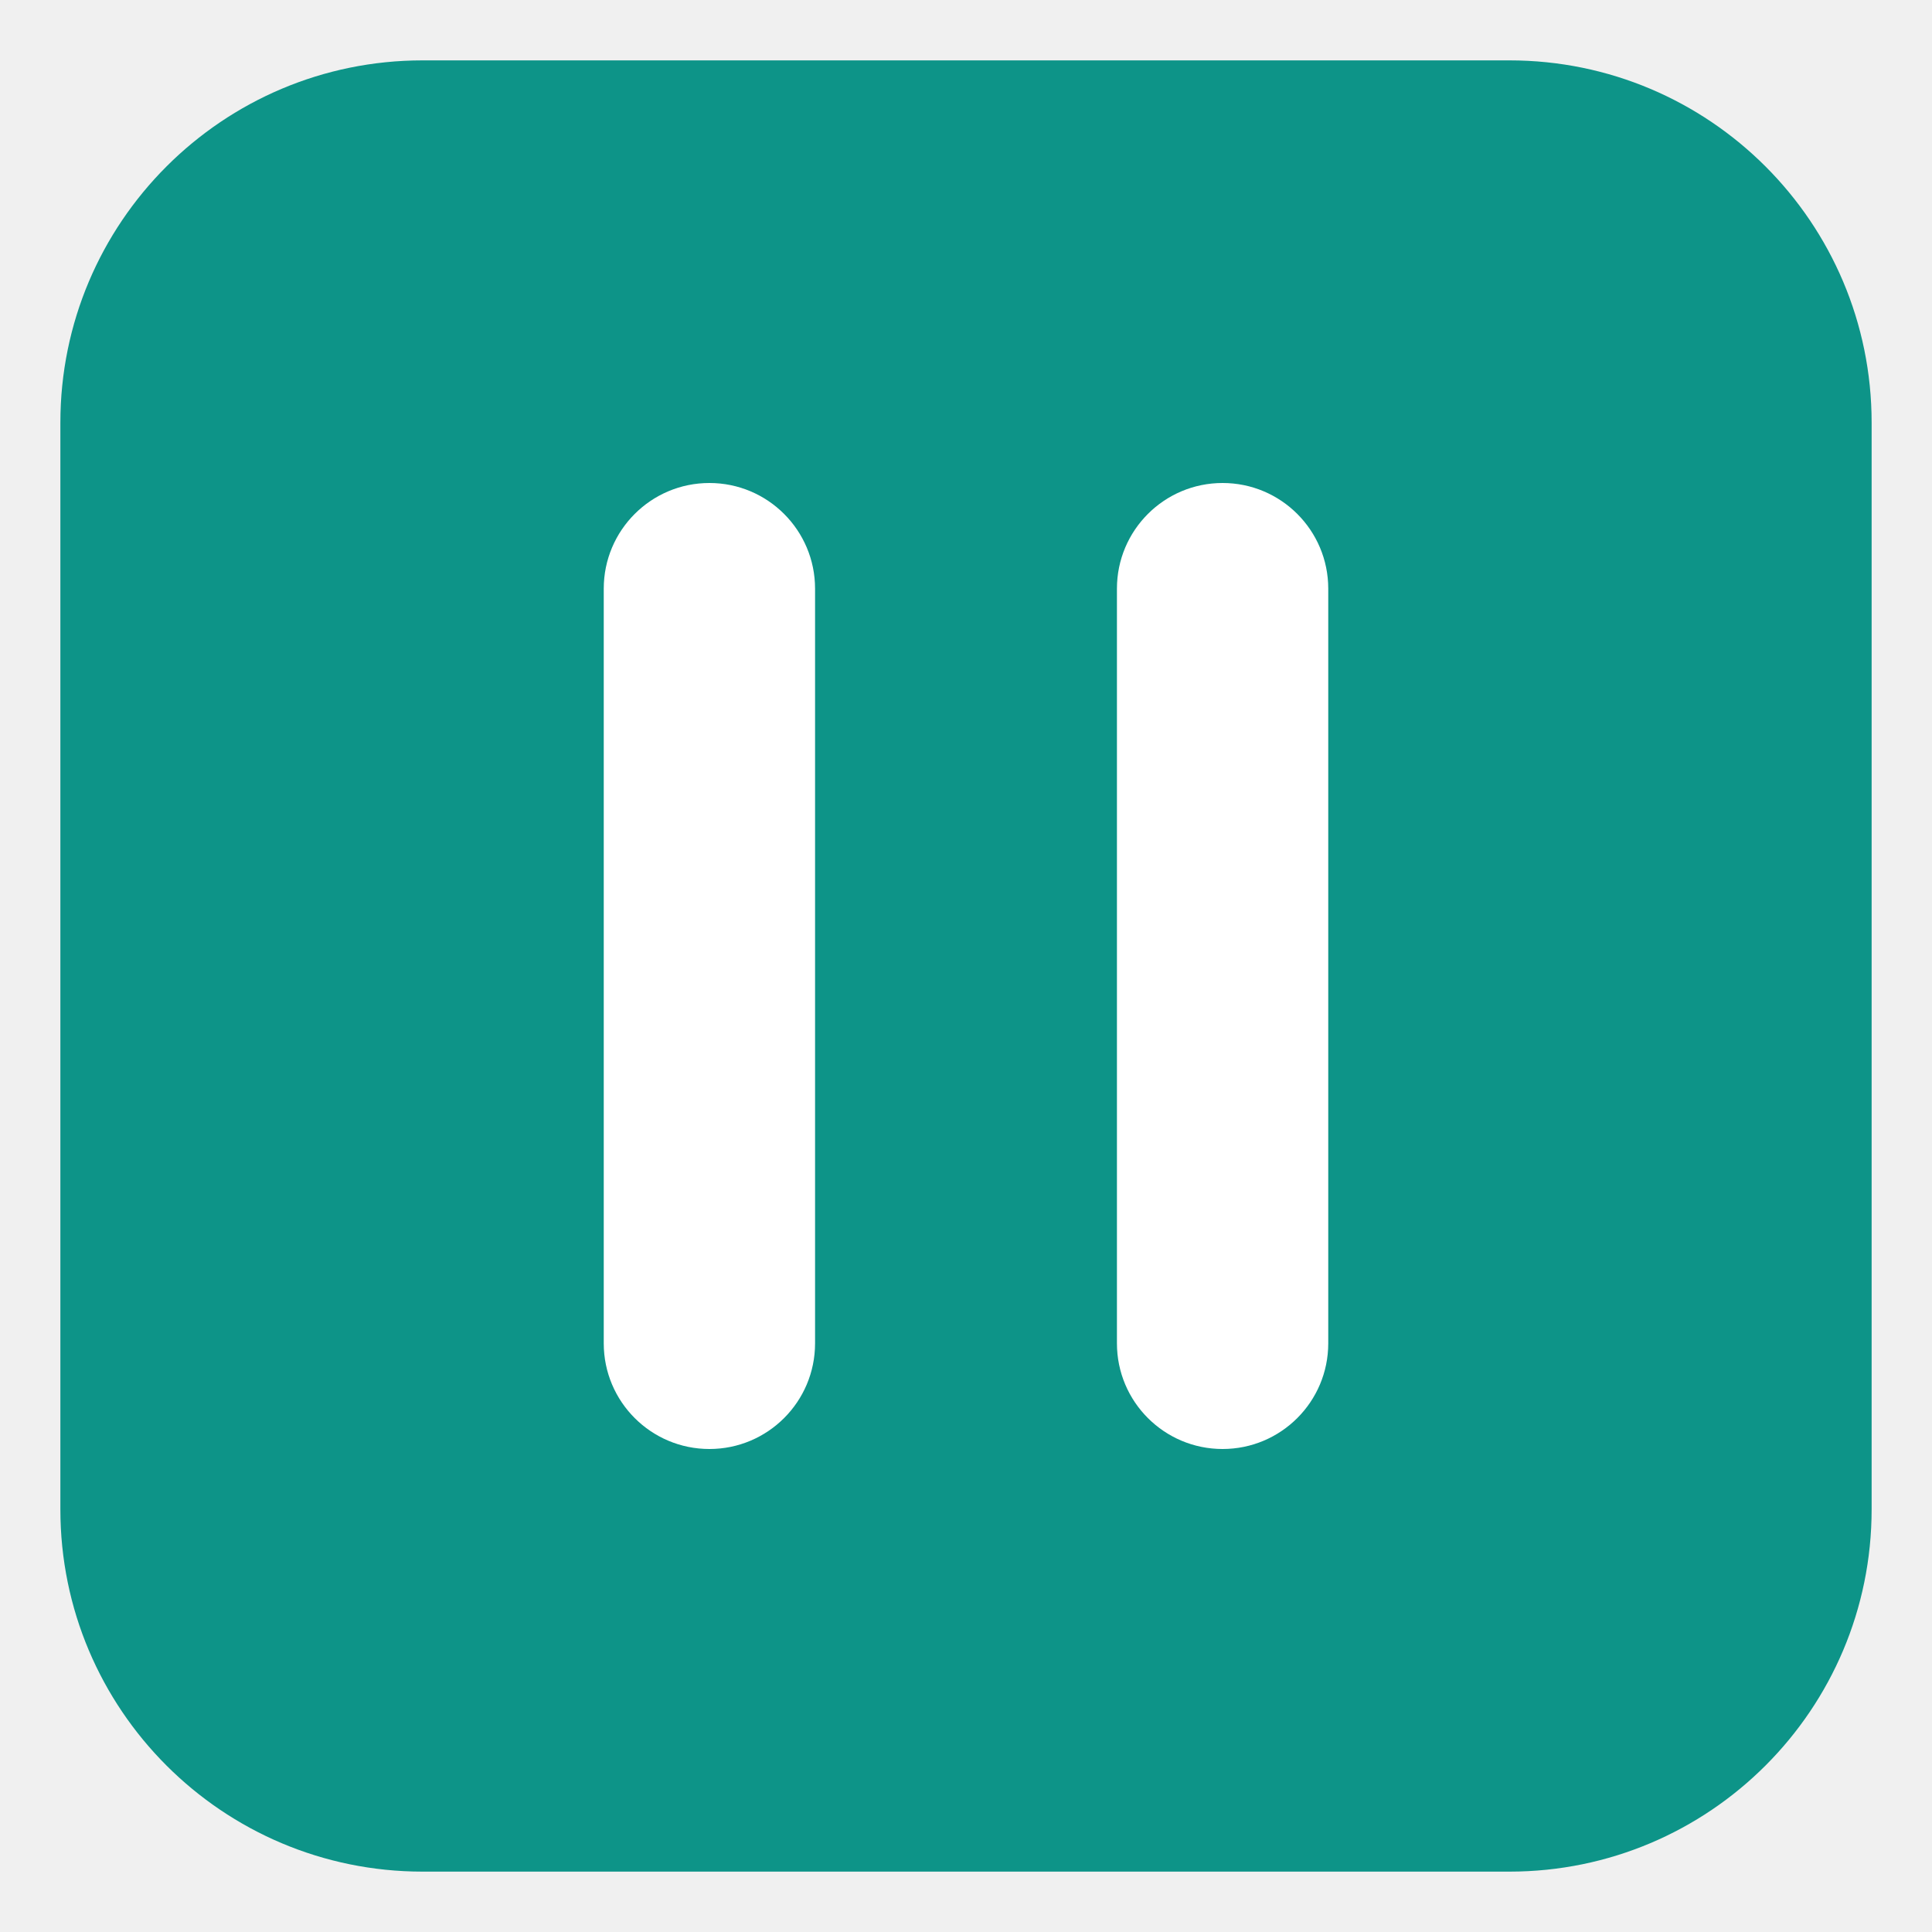
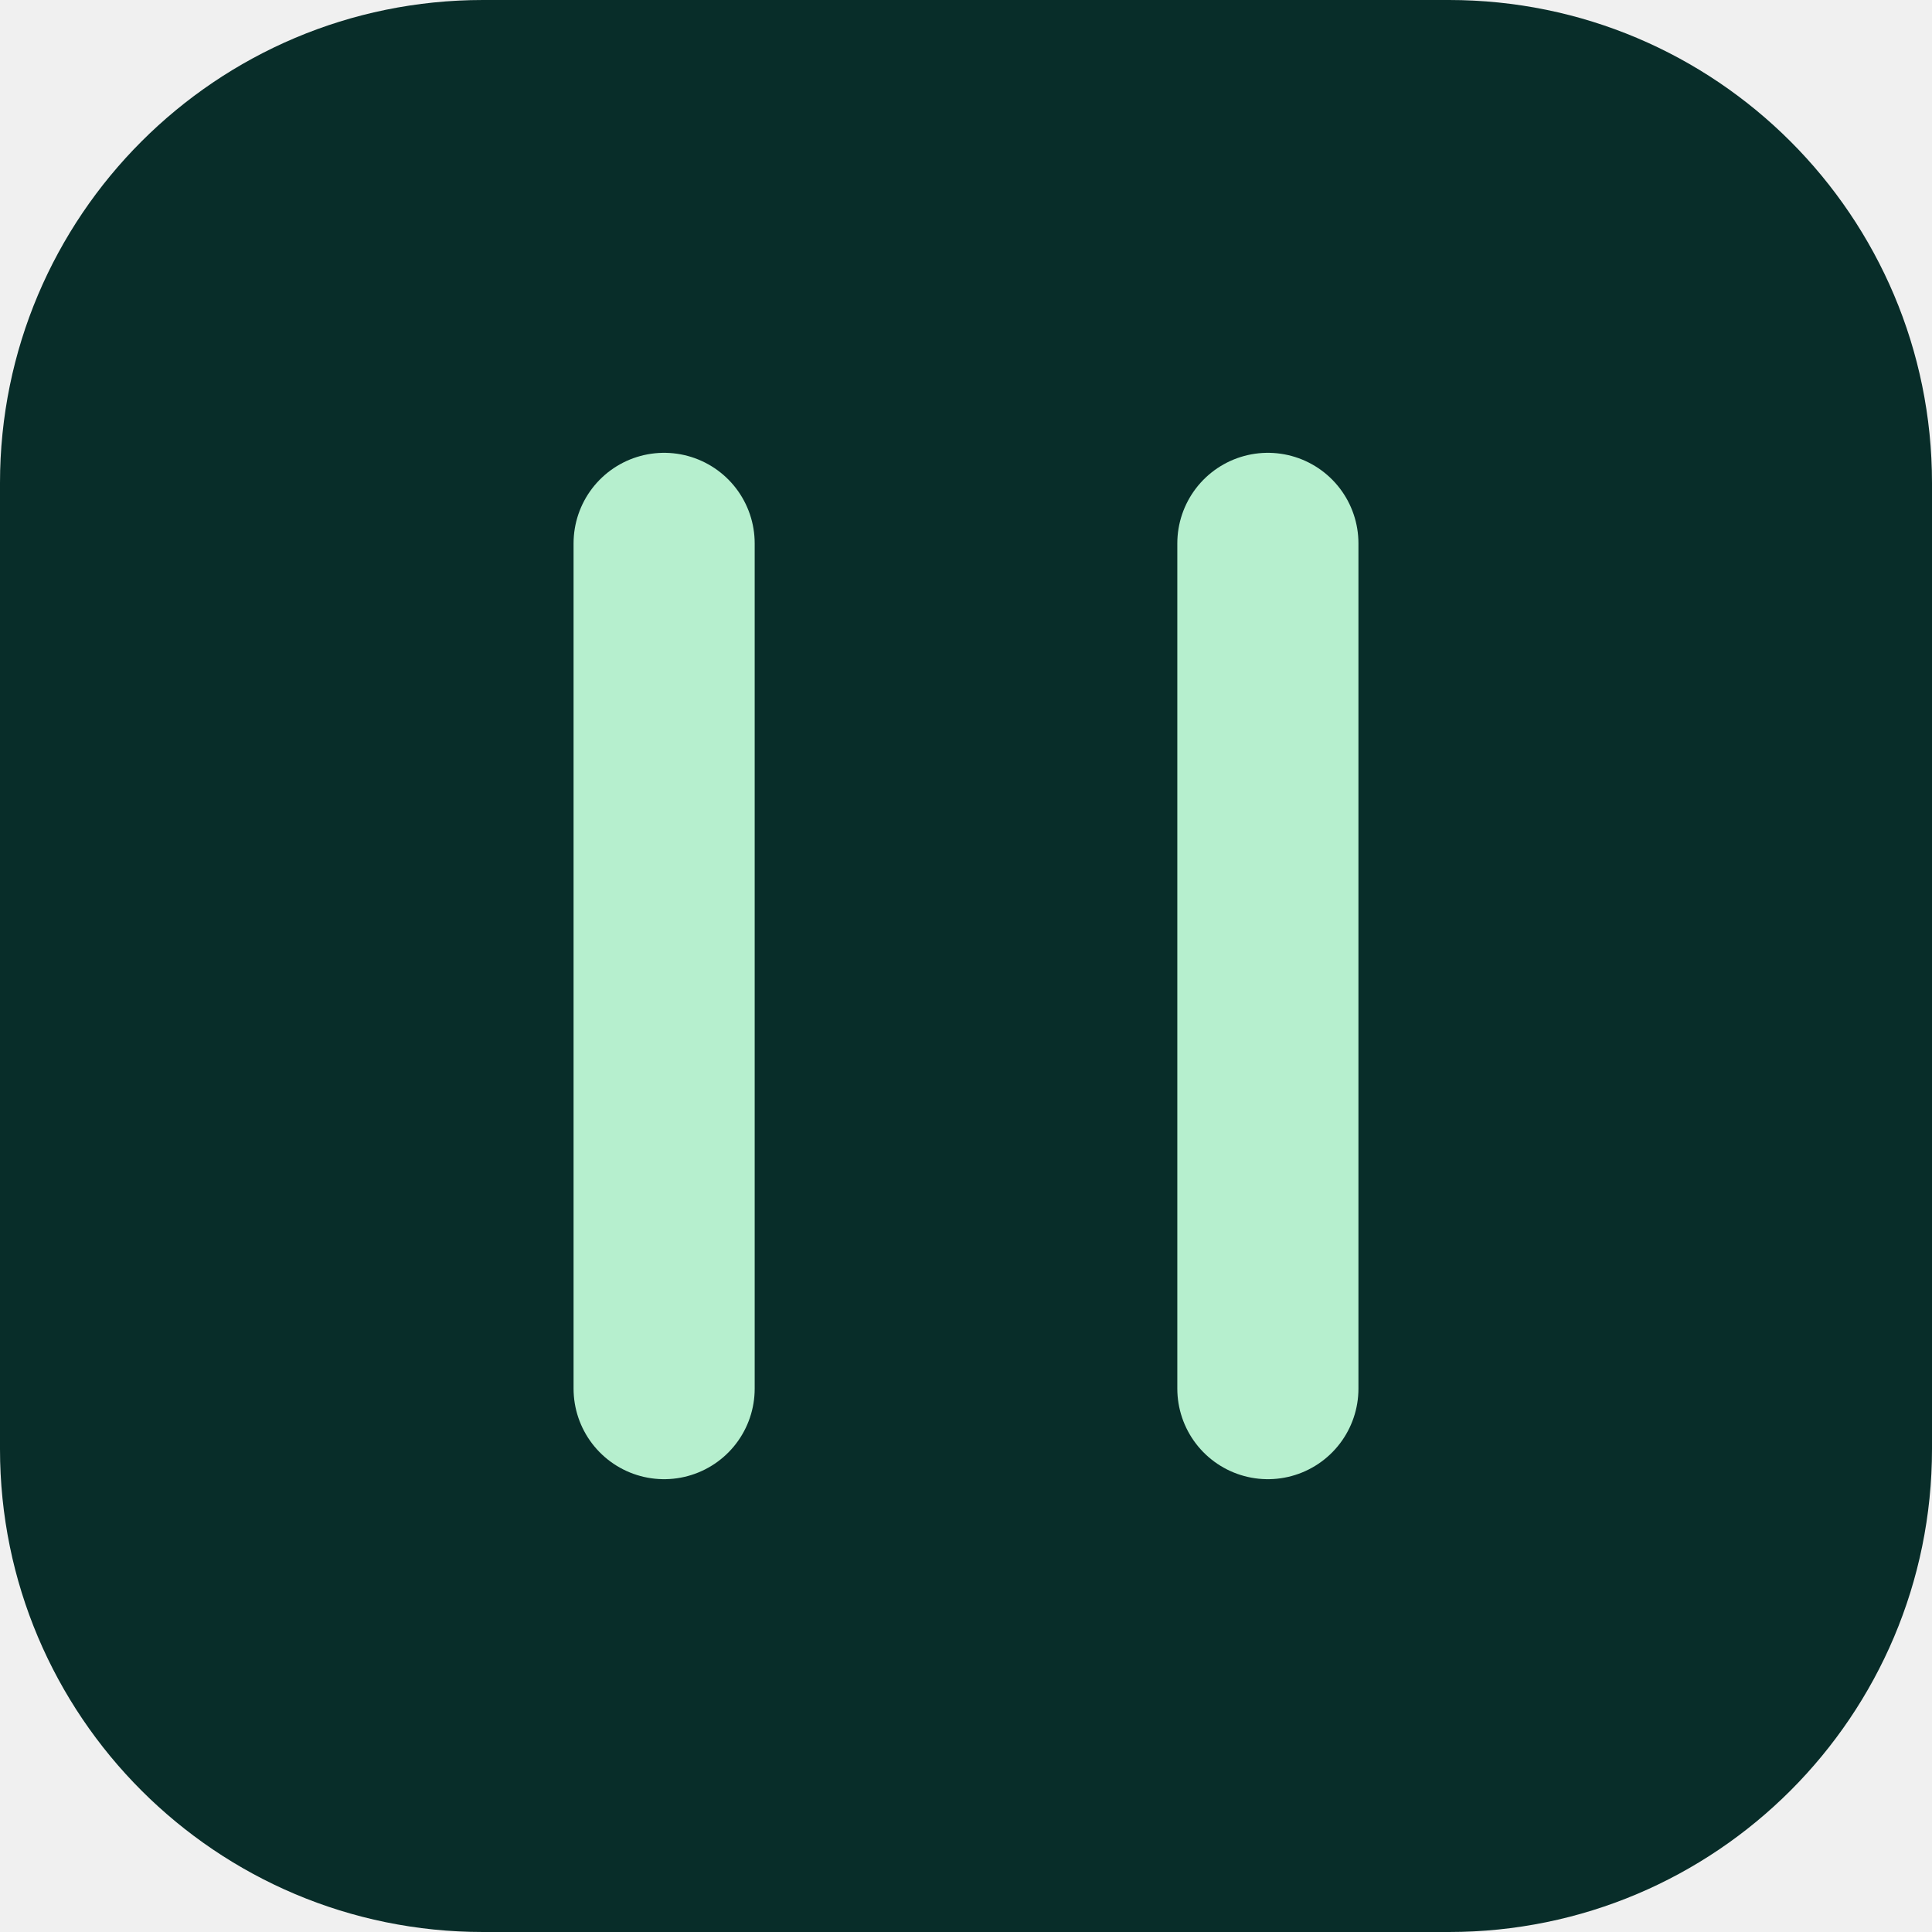
<svg xmlns="http://www.w3.org/2000/svg" viewBox="0 0 32 32">
-   <rect x="1" y="1" width="30" height="30" rx="6" fill="#0d9488" />
-   <rect x="10" y="8" width="3.5" height="16" rx="1.75" fill="white" />
-   <rect x="18.5" y="8" width="3.5" height="16" rx="1.75" fill="white" />
+   <rect width="32" height="32" rx="8" fill="#082d29" />
+   <path d="M11 9v14M21 9v14" stroke="#b6efce" stroke-width="3" stroke-linecap="round" />
</svg>
